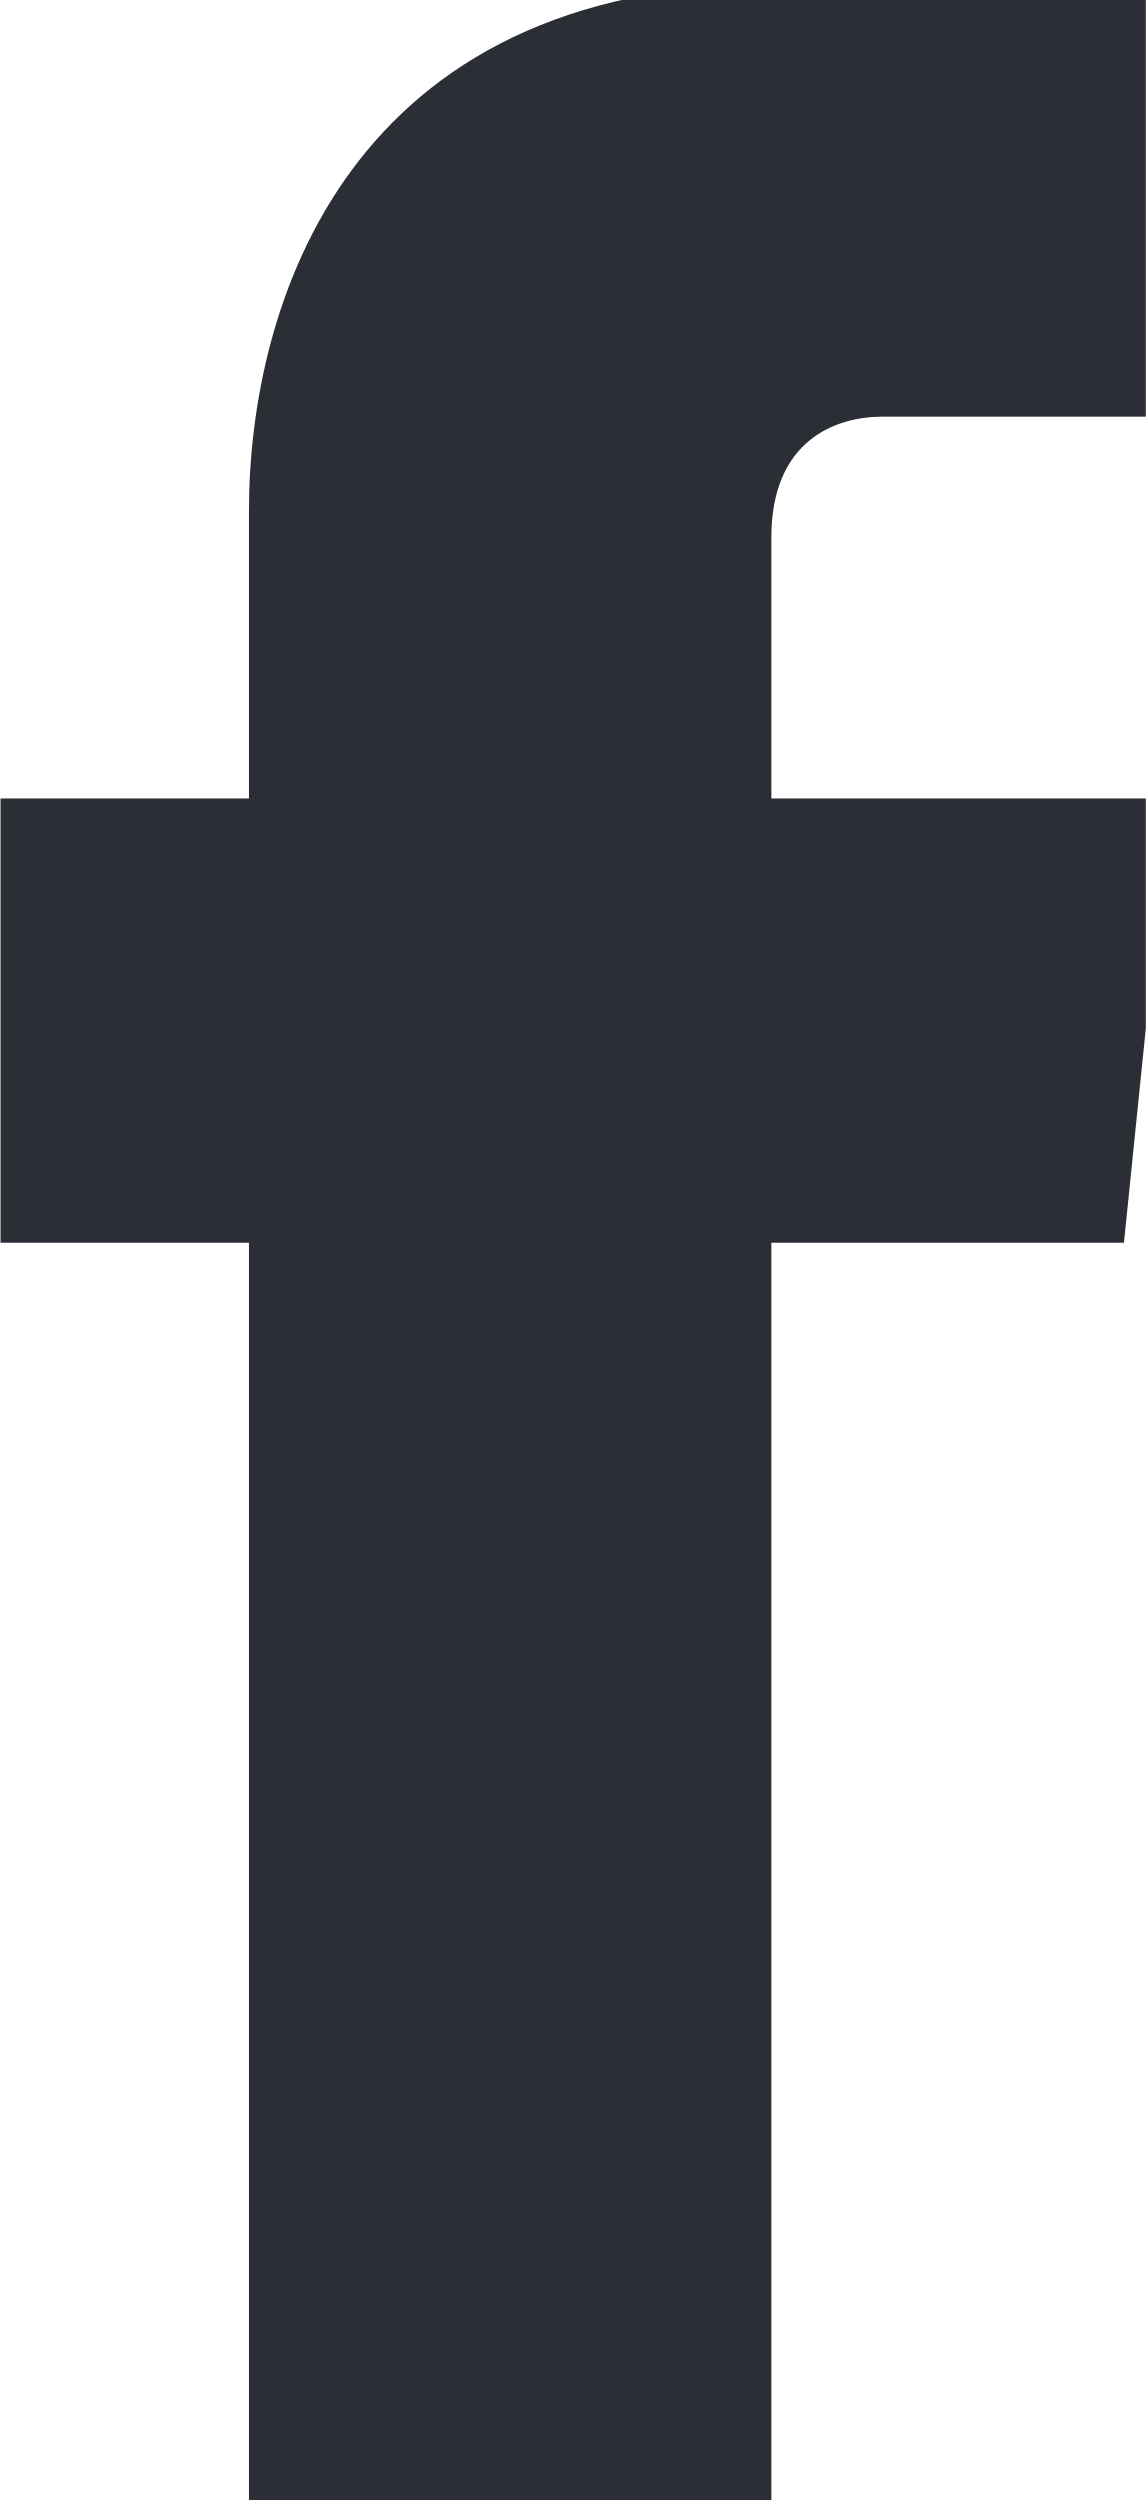
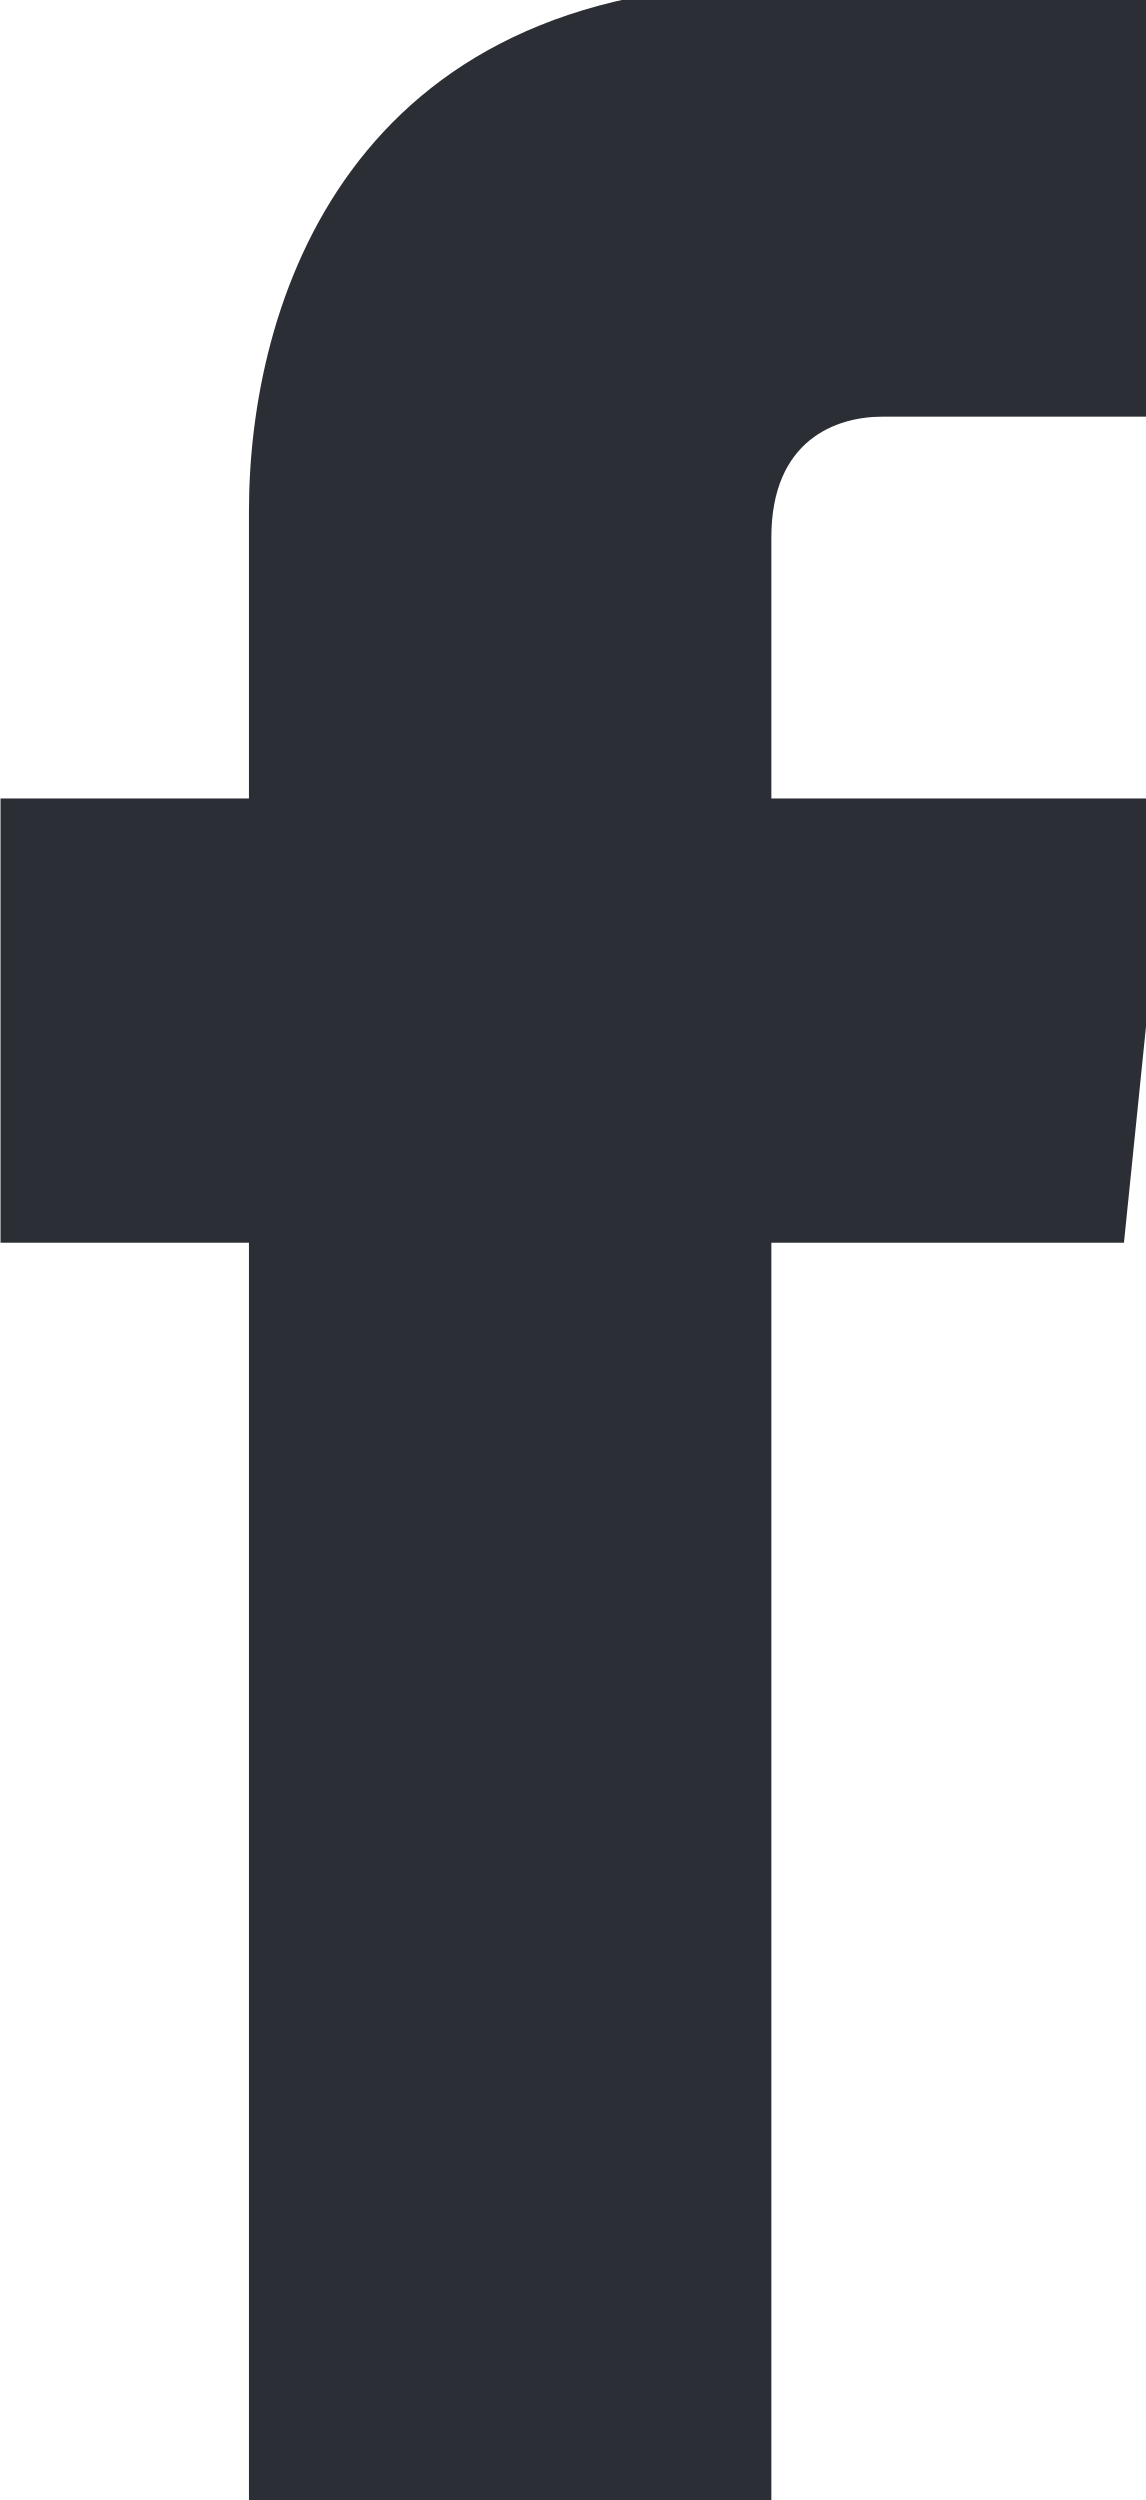
<svg xmlns="http://www.w3.org/2000/svg" viewBox="0 0 22 48" width="22" height="48">
-   <defs>
-     <clipPath clipPathUnits="userSpaceOnUse" id="cp1">
-       <path d="M0 0L22 0L22 48L0 48Z" />
-     </clipPath>
-   </defs>
-   <g clip-path="url(#cp1)">
-     <path d="M22.45,15.33h-7.64v-5.01c0,-1.88 1.25,-2.32 2.13,-2.32h5.4v-8.28l-7.43,-0.03c-8.25,0 -10.13,6.17 -10.13,10.12v5.52h-4.77v8.53h4.77v24.14h10.03v-24.14h6.77z" fill="#2c2e35" />
-   </g>
+   <path d="M22.45,15.33h-7.64v-5.01c0,-1.88 1.25,-2.32 2.13,-2.32h5.4v-8.28l-7.43,-0.03c-8.25,0 -10.13,6.17 -10.13,10.12v5.52h-4.77v8.53h4.77v24.14h10.03v-24.14h6.77z" fill="#2c2e35" />
</svg>
